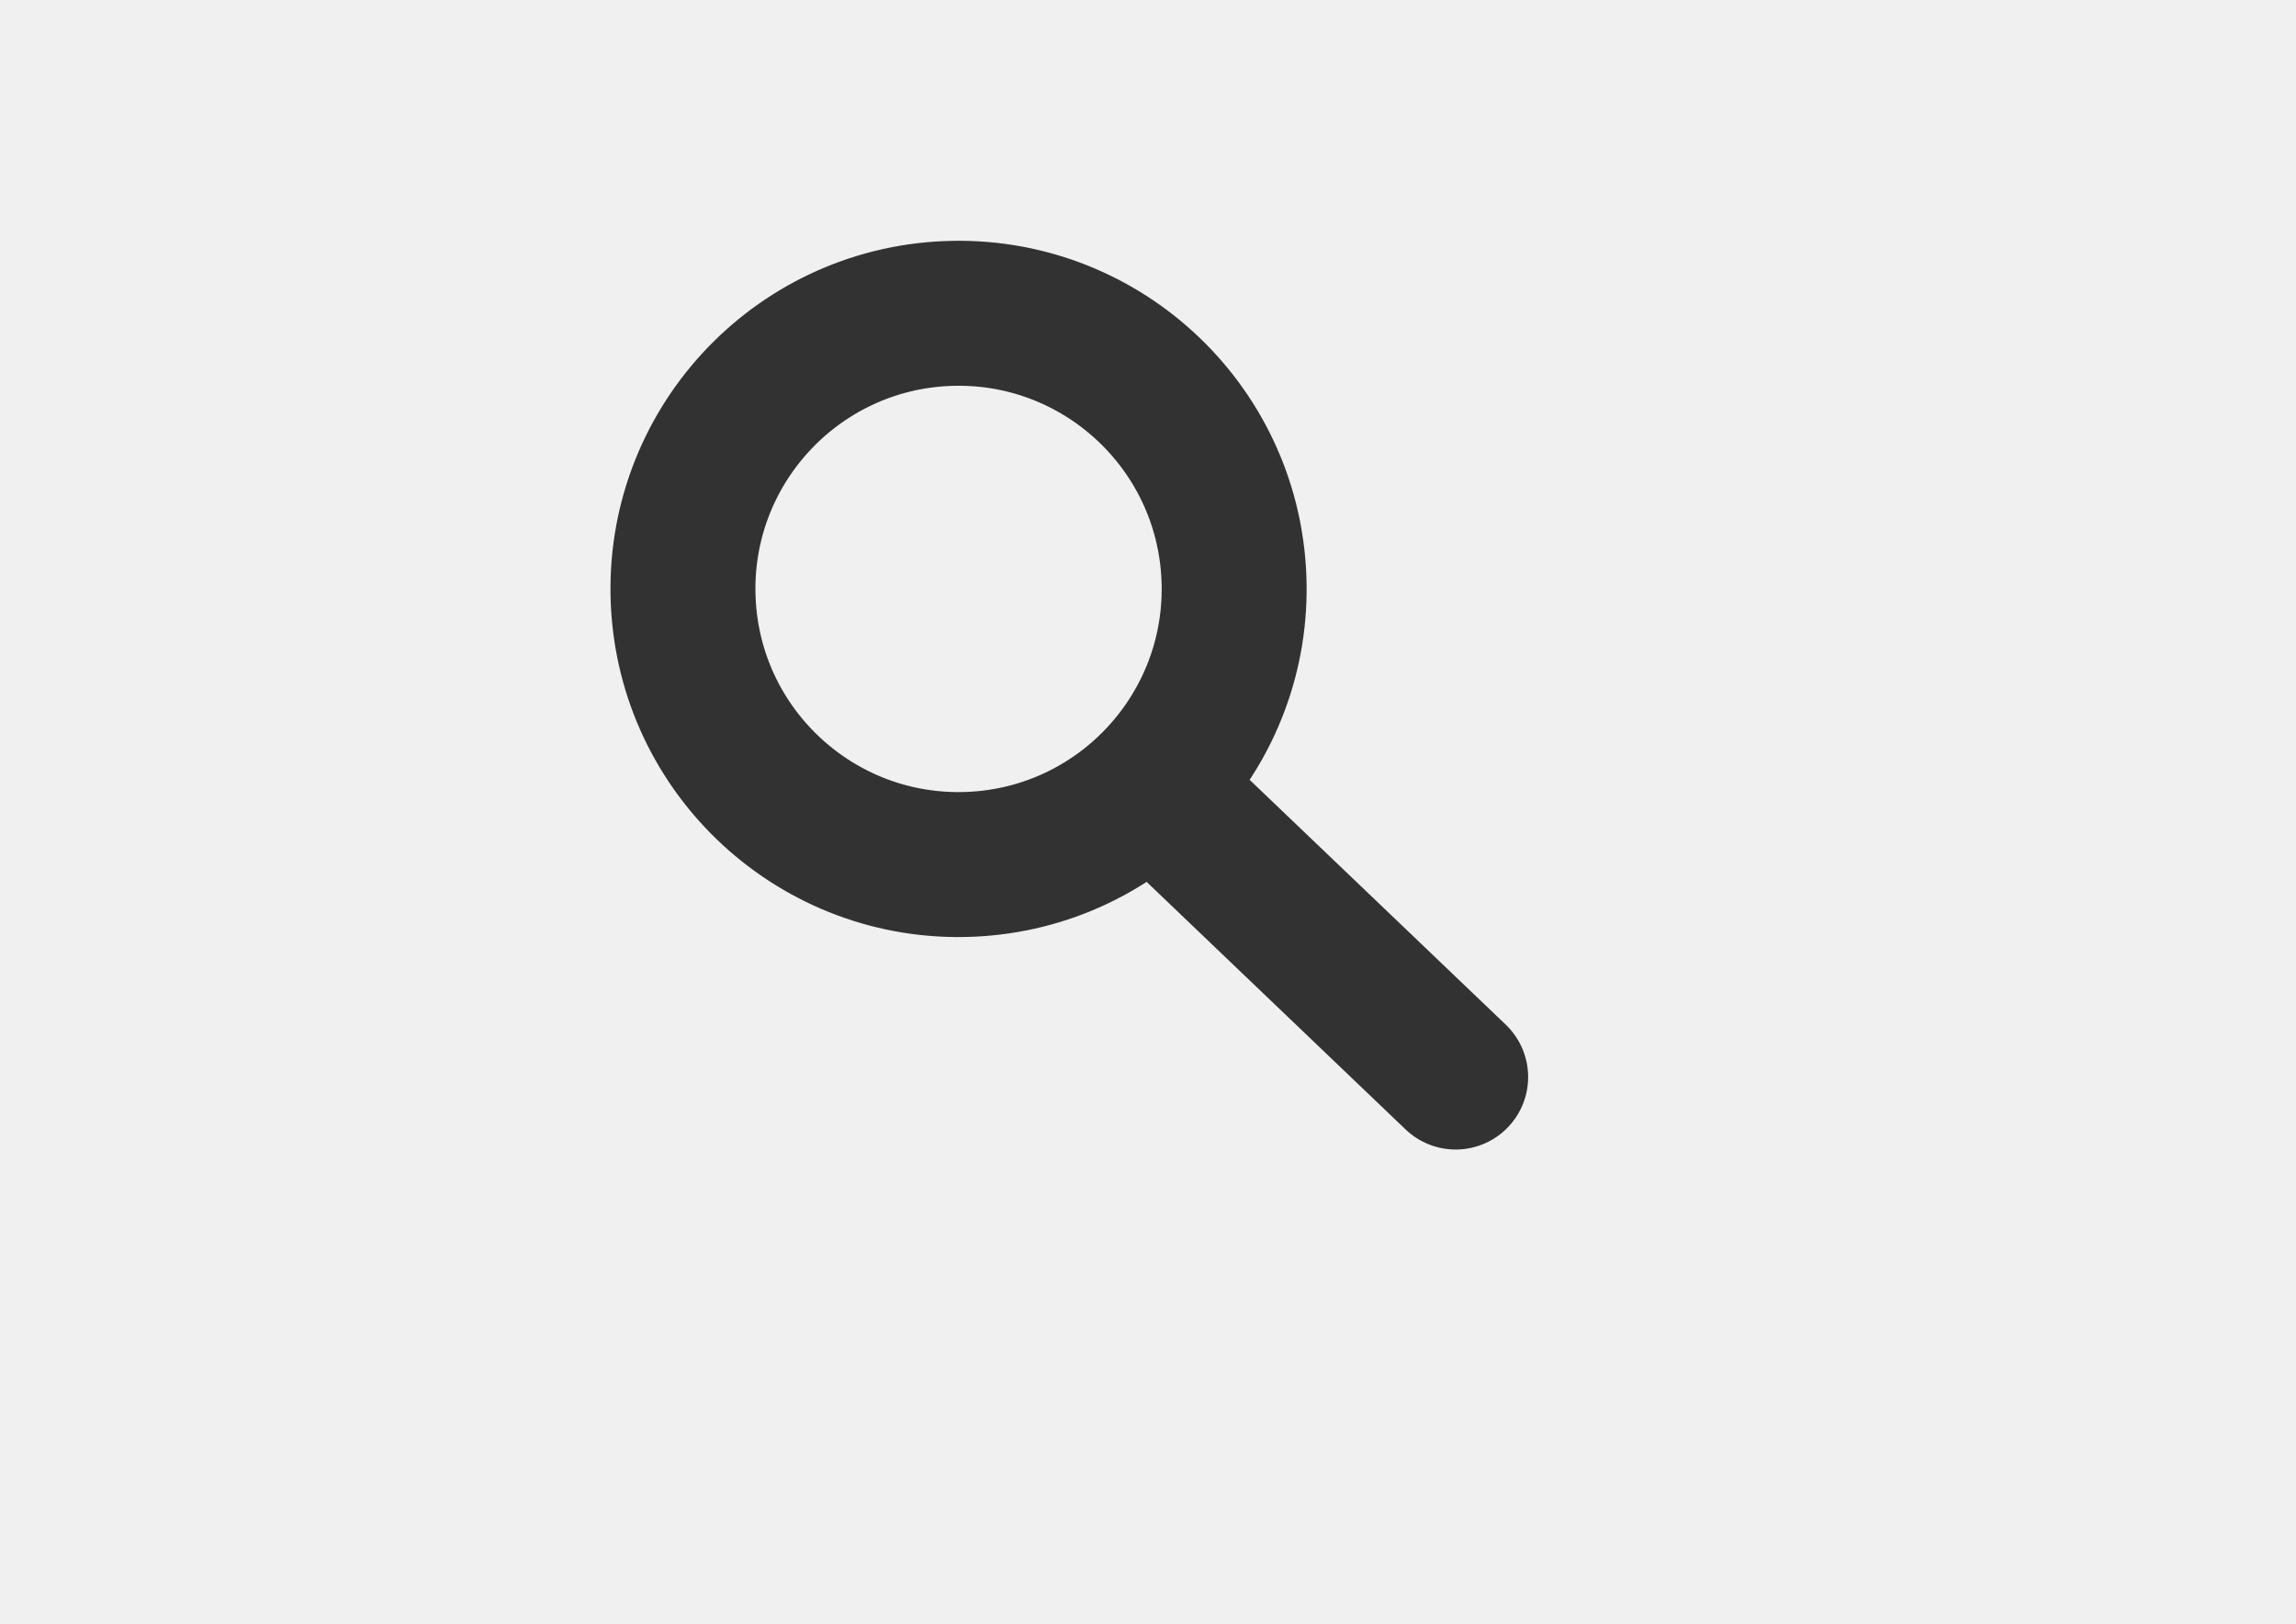
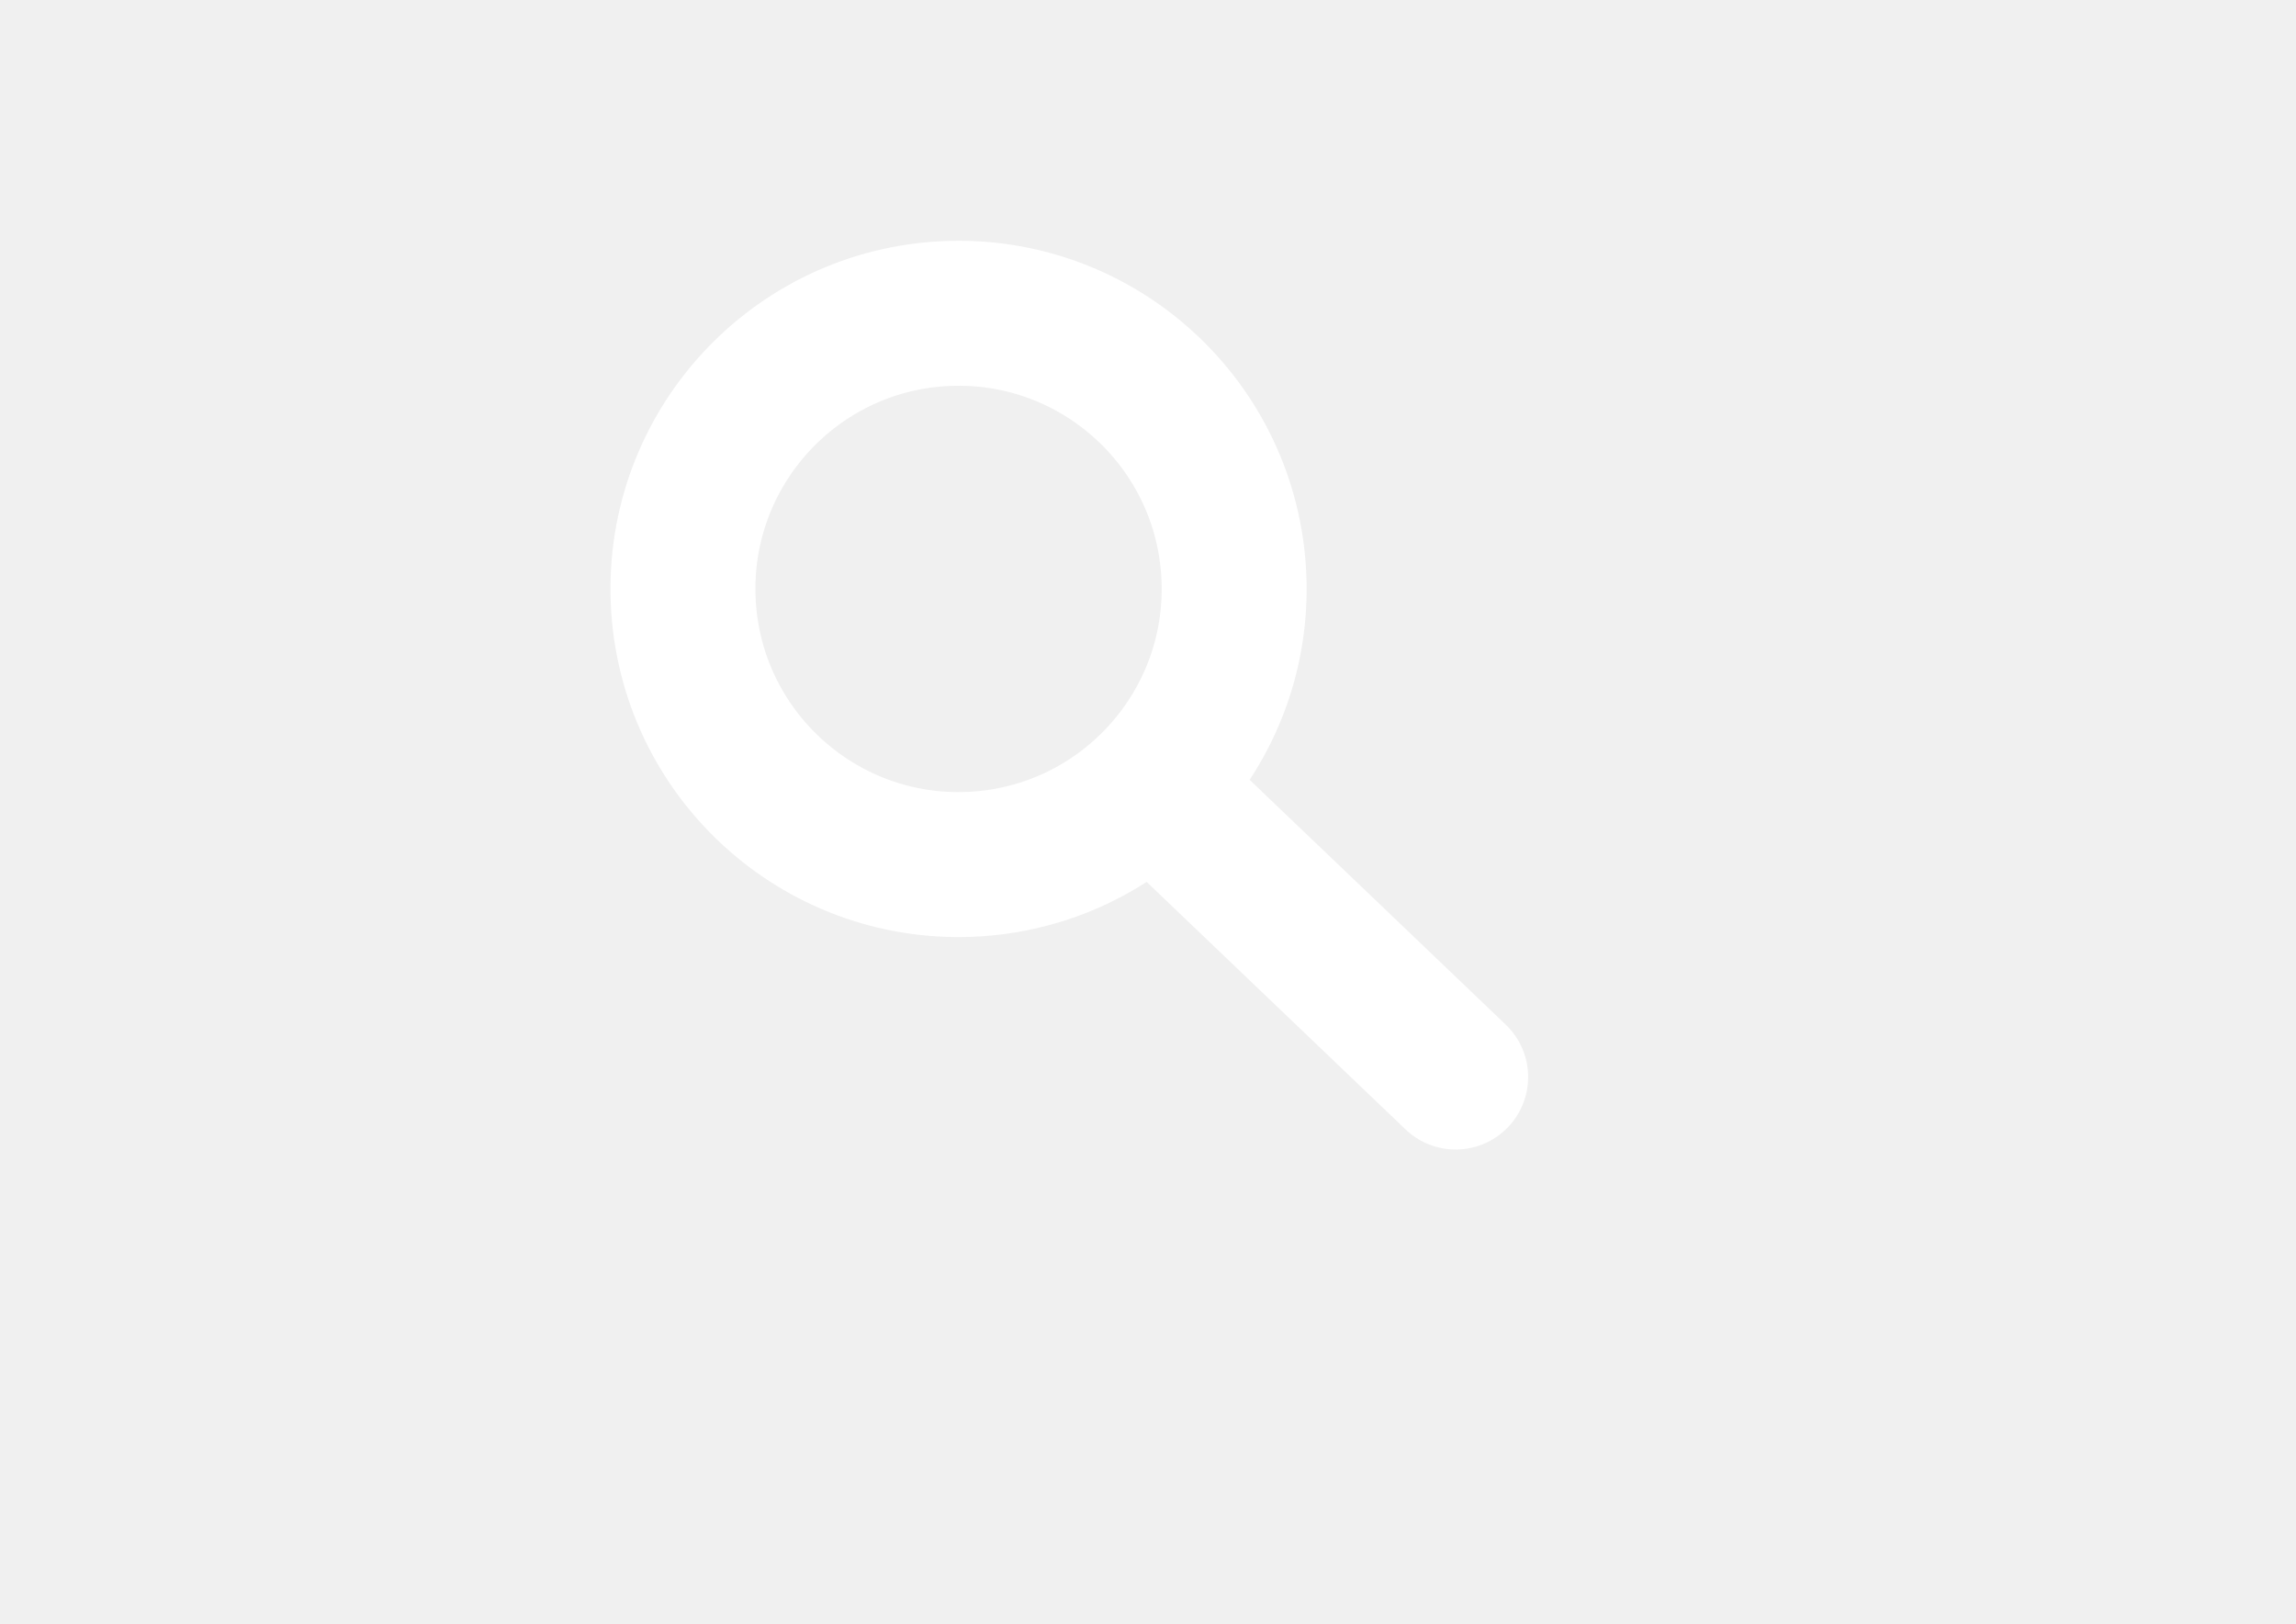
<svg xmlns="http://www.w3.org/2000/svg" width="297mm" height="210mm" id="svg2991" version="1.1">
  <defs id="defs2993" />
  <g id="layer1">
-     <g id="g3772" transform="matrix(0.9990887,-0.04268243,0.04268243,0.9990887,37.92595,81.37432)">
-       <path transform="translate(-24.18472,-96.73889)" d="m 580.433,321.438 c 0,74.417 -60.327,134.743 -134.743,134.743 -74.417,0 -134.743,-60.327 -134.743,-134.743 0,-74.417 60.327,-134.743 134.743,-134.743 74.417,0 134.743,60.327 134.743,134.743 z" id="path3000" style="fill:none;stroke:#323232;stroke-width:70.866;stroke-linecap:square;stroke-linejoin:round;stroke-miterlimit:4;stroke-opacity:1;stroke-dasharray:none" />
-       <path id="path3770" d="m 513.637,327.196 140.502,146.26" style="fill:none;stroke:#323232;stroke-width:70.866;stroke-linecap:round;stroke-linejoin:round;stroke-miterlimit:4;stroke-opacity:1;stroke-dasharray:none" />
+     <g id="g3772" transform="matrix(0.9990887,-0.04268243,0.04268243,0.9990887,37.92595,81.37432)" style="stroke:#ffffff">
+       <path transform="translate(-24.18472,-96.73889)" d="m 580.433,321.438 c 0,74.417 -60.327,134.743 -134.743,134.743 -74.417,0 -134.743,-60.327 -134.743,-134.743 0,-74.417 60.327,-134.743 134.743,-134.743 74.417,0 134.743,60.327 134.743,134.743 z" id="path3000" style="fill:none;stroke:#ffffff;stroke-width:70.866;stroke-linecap:square;stroke-linejoin:round;stroke-miterlimit:4;stroke-opacity:1;stroke-dasharray:none" />
+       <path id="path3770" d="m 513.637,327.196 140.502,146.26" style="fill:none;stroke:#ffffff;stroke-width:70.866;stroke-linecap:round;stroke-linejoin:round;stroke-miterlimit:4;stroke-opacity:1;stroke-dasharray:none" />
    </g>
  </g>
</svg>
